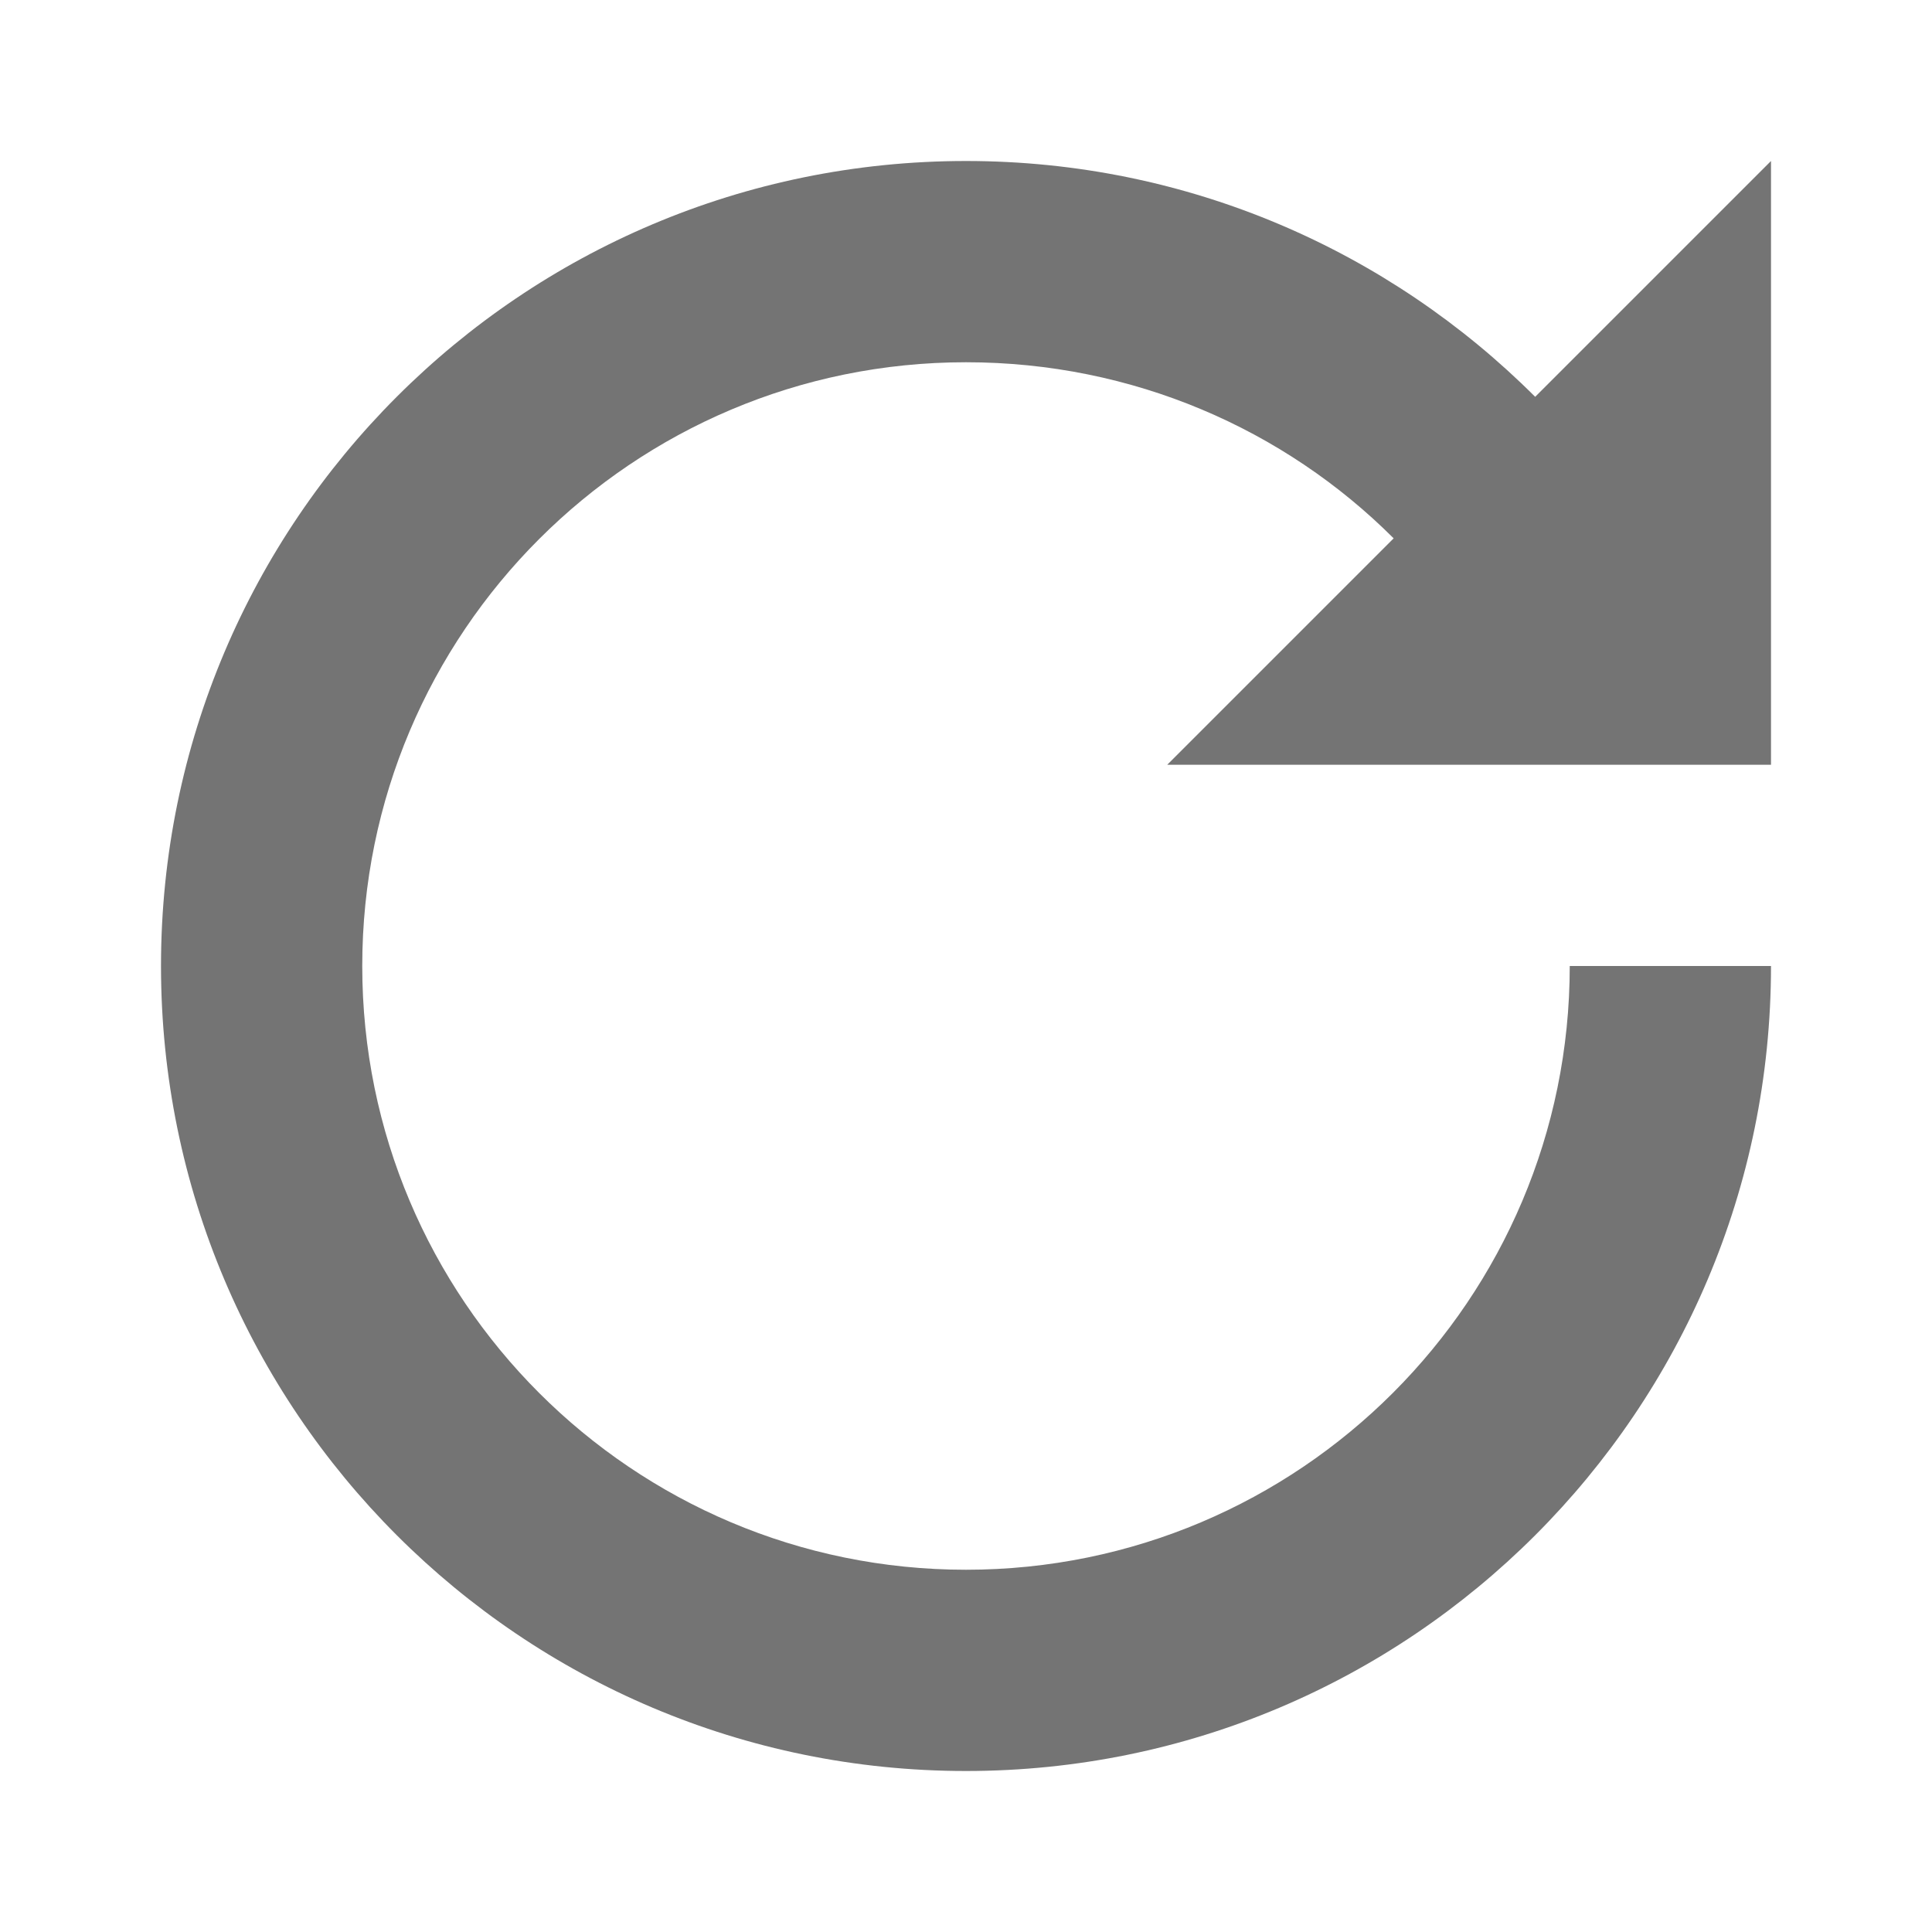
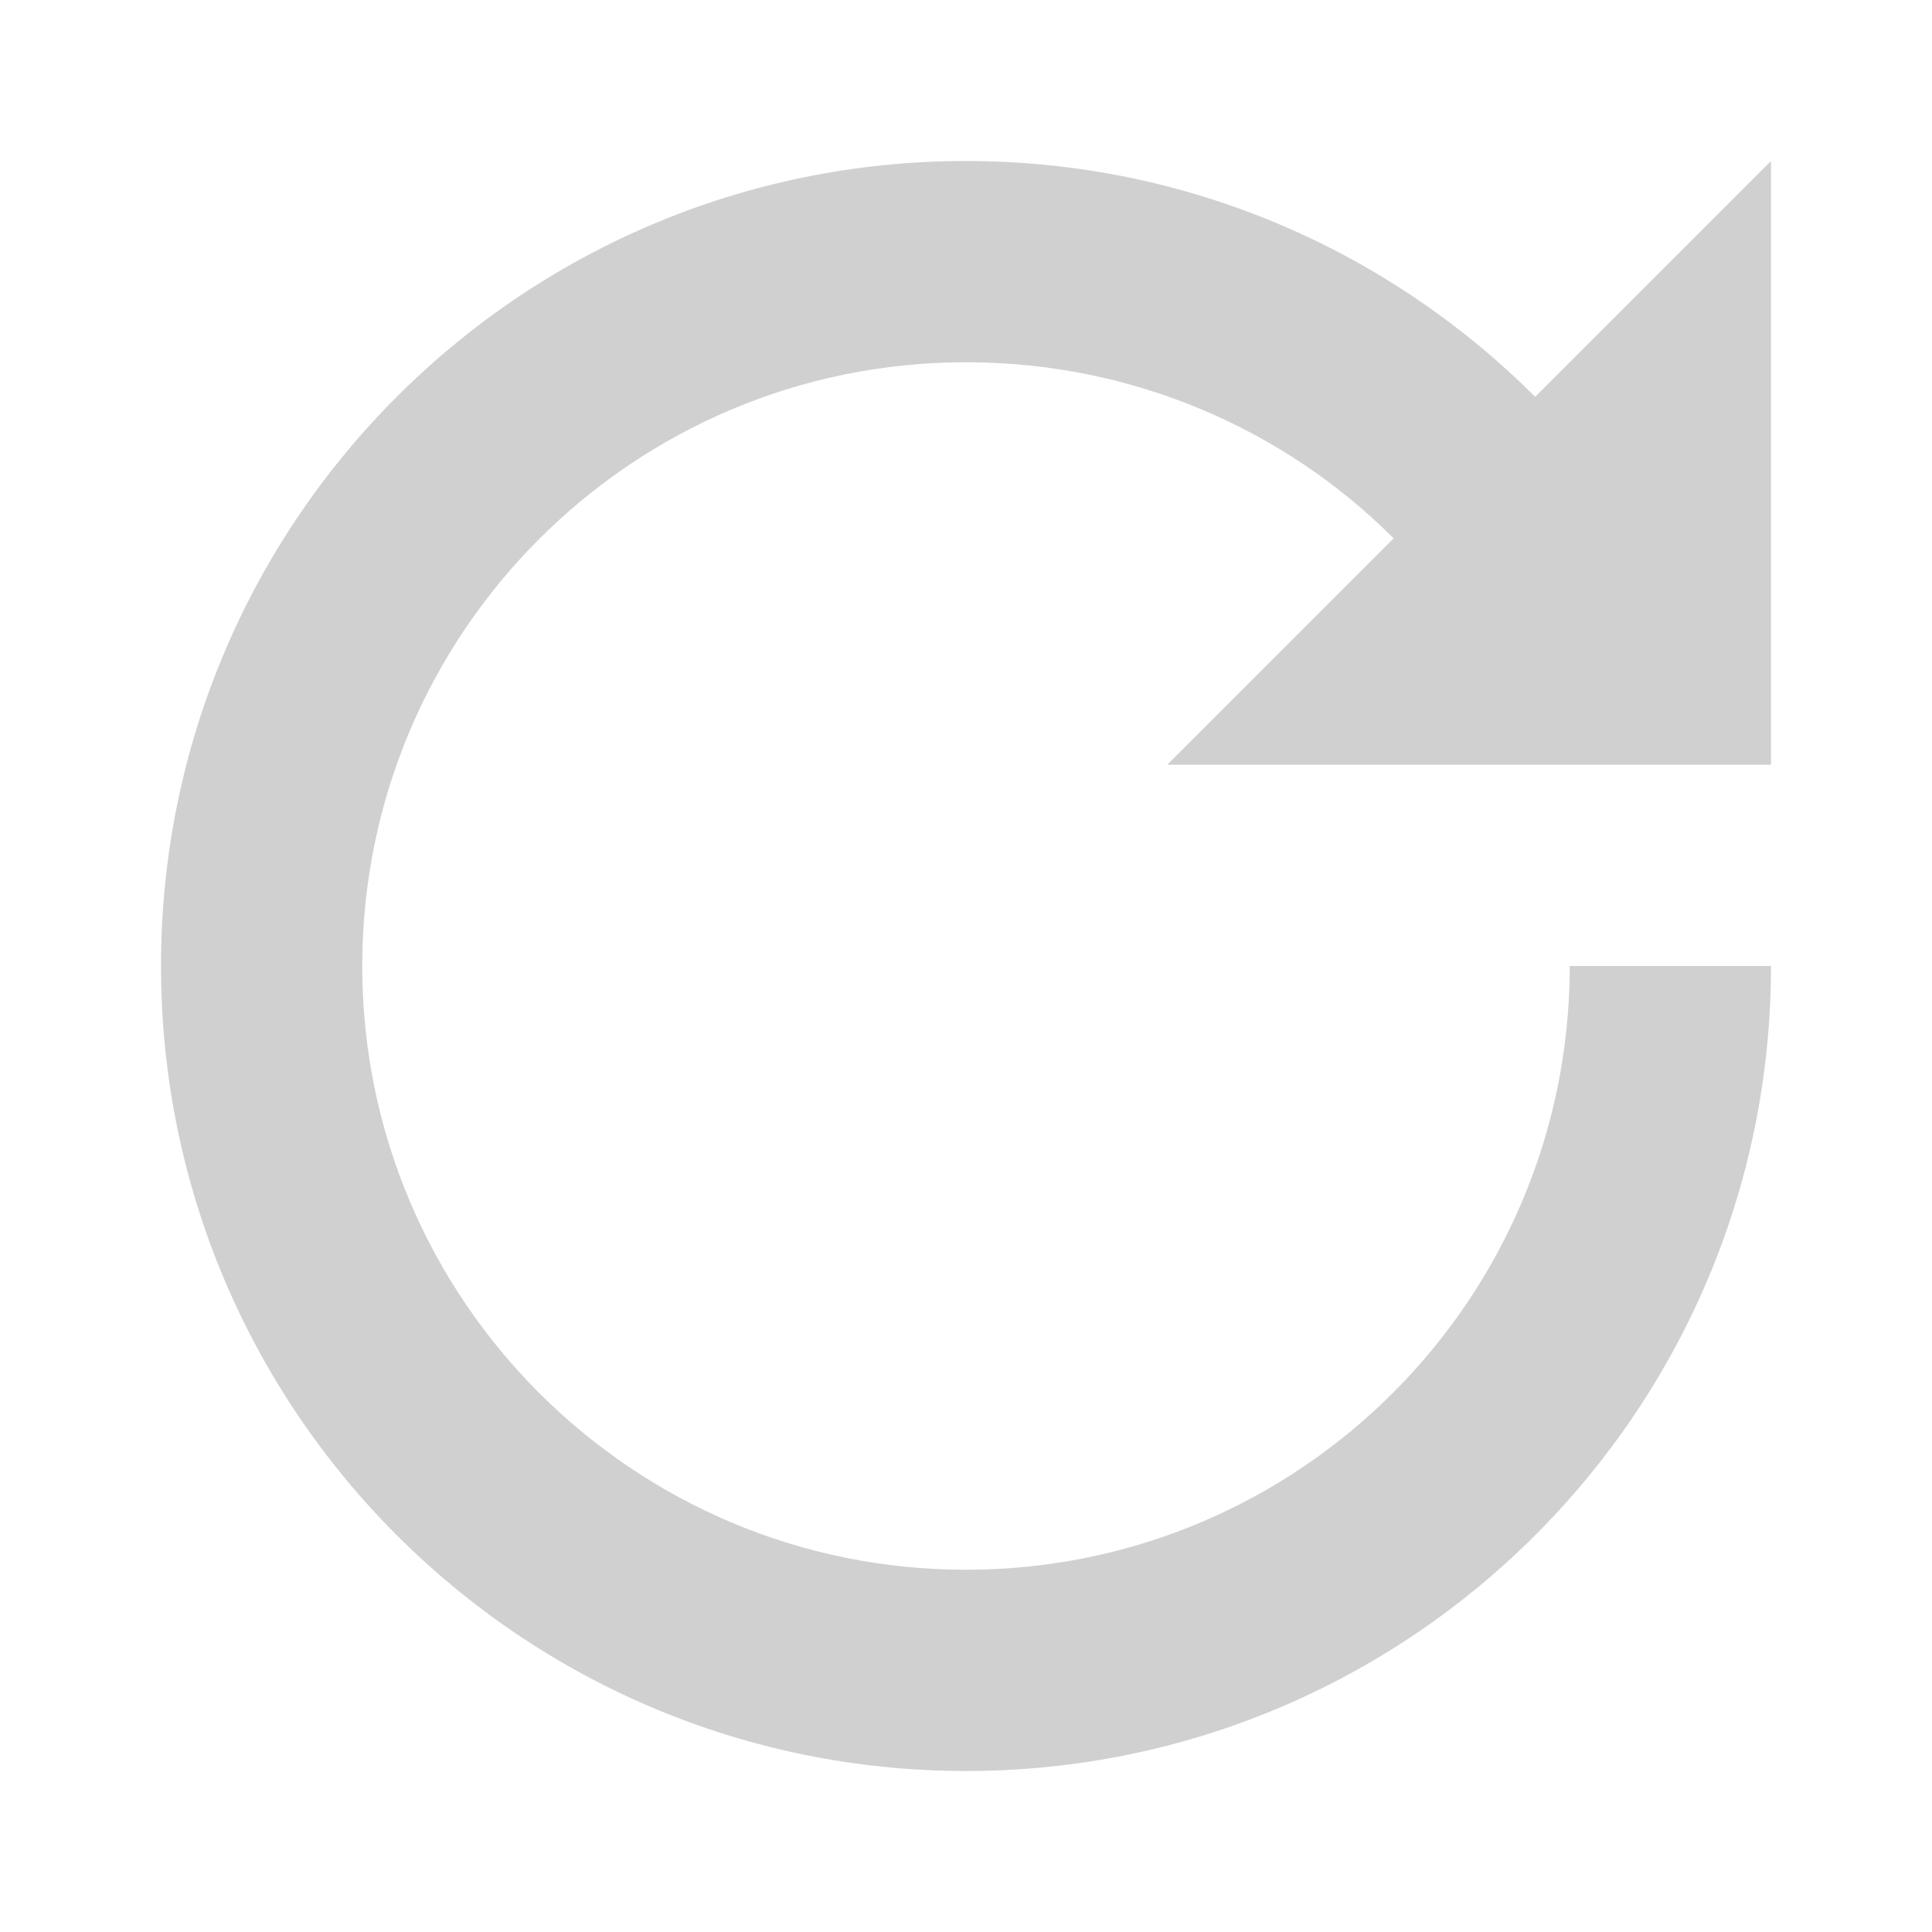
<svg xmlns="http://www.w3.org/2000/svg" width="48" height="48" viewBox="0 0 48 48" id="svg2" version="1.1">
  <defs id="defs8" />
  <g id="layer1" transform="translate(-384,-1004.362)" style="display:inline">
-     <path id="path6886" d="m 408,1008.362 c -11.046,0 -20,8.954 -20,20 0,11.046 8.954,20 20,20 11.046,0 20,-8.954 20,-20 h -5 c 0,8.284 -6.716,15 -15,15 -8.284,0 -15,-6.716 -15,-15 0,-8.284 6.716,-15 15,-15 4.142,0 7.91,1.661 10.625,4.375 l -5.625,5.625 h 15 v -15 l -5.859,5.859 c -3.619,-3.619 -8.618,-5.859 -14.141,-5.859 z" style="color:#000000;display:inline;overflow:visible;visibility:visible;fill:#747474;fill-opacity:1;fill-rule:nonzero;stroke:none;stroke-width:0.5;marker:none;enable-background:accumulate" />
+     <path id="path6886" d="m 408,1008.362 c -11.046,0 -20,8.954 -20,20 0,11.046 8.954,20 20,20 11.046,0 20,-8.954 20,-20 h -5 c 0,8.284 -6.716,15 -15,15 -8.284,0 -15,-6.716 -15,-15 0,-8.284 6.716,-15 15,-15 4.142,0 7.91,1.661 10.625,4.375 l -5.625,5.625 h 15 v -15 l -5.859,5.859 c -3.619,-3.619 -8.618,-5.859 -14.141,-5.859 z" style="color:#000000;display:inline;overflow:visible;visibility:visible;fill:#D0D0D0;fill-opacity:1;fill-rule:nonzero;stroke:none;stroke-width:0.5;marker:none;enable-background:accumulate" />
  </g>
</svg>
